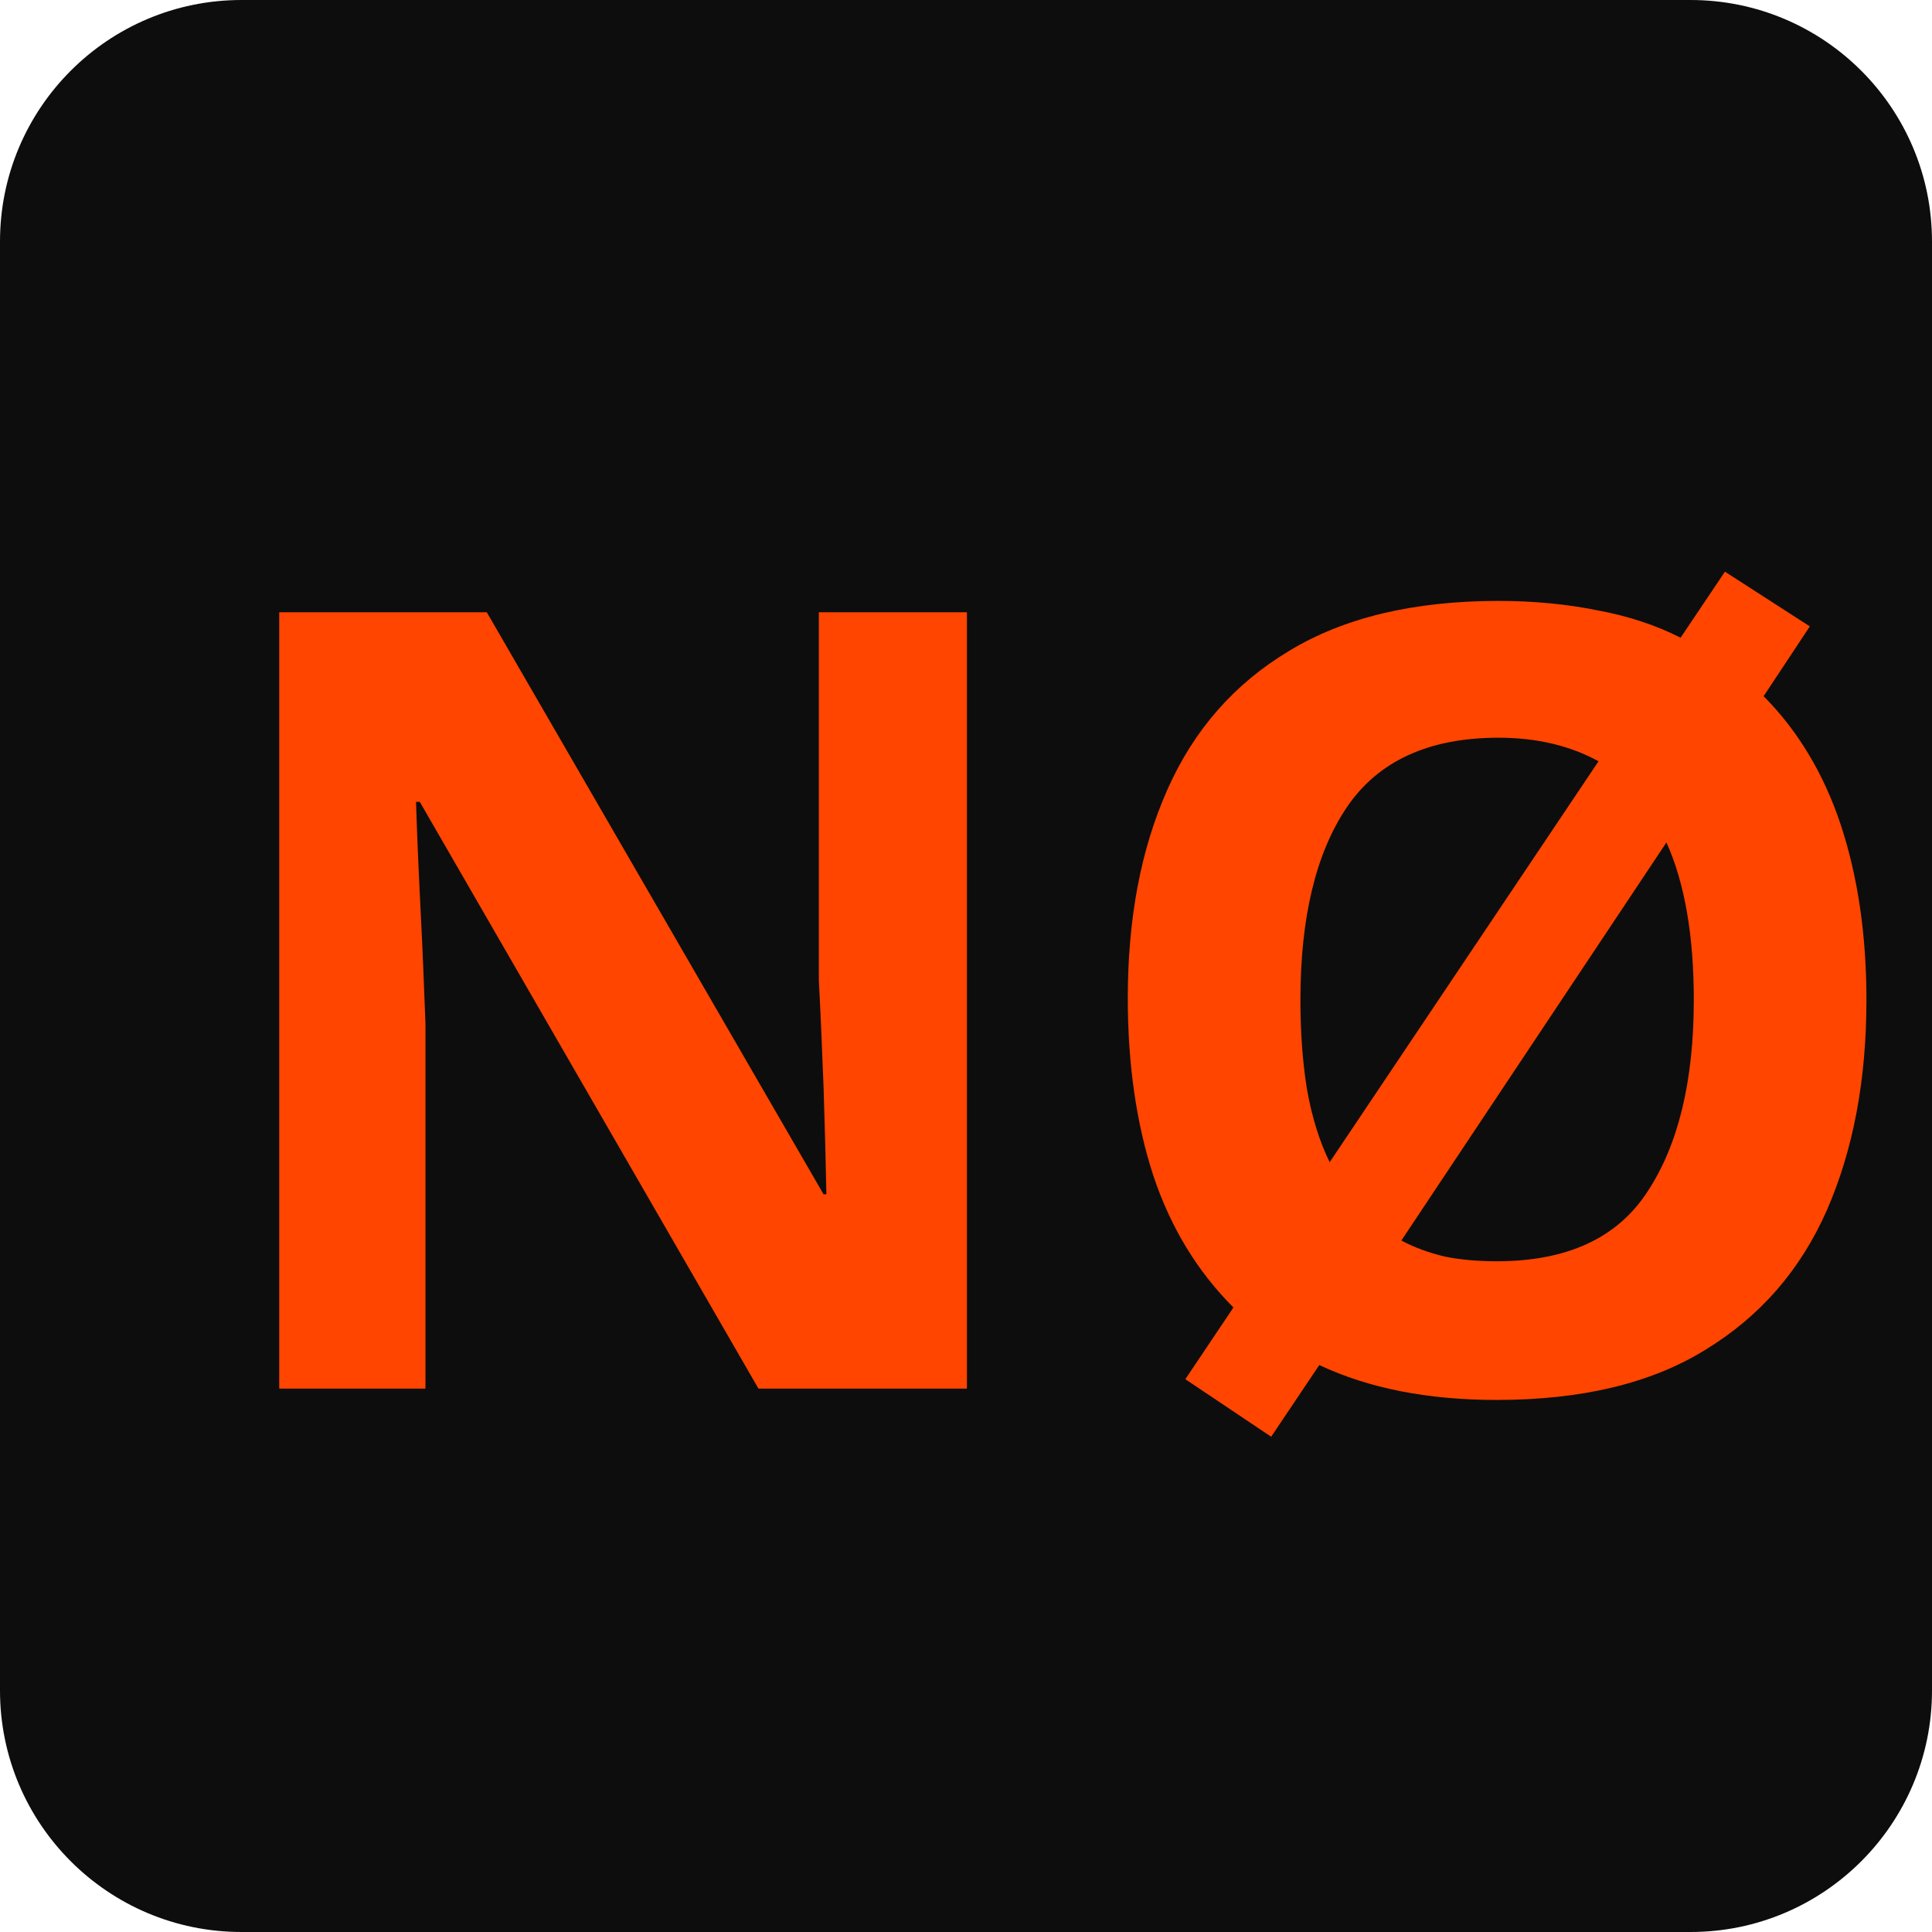
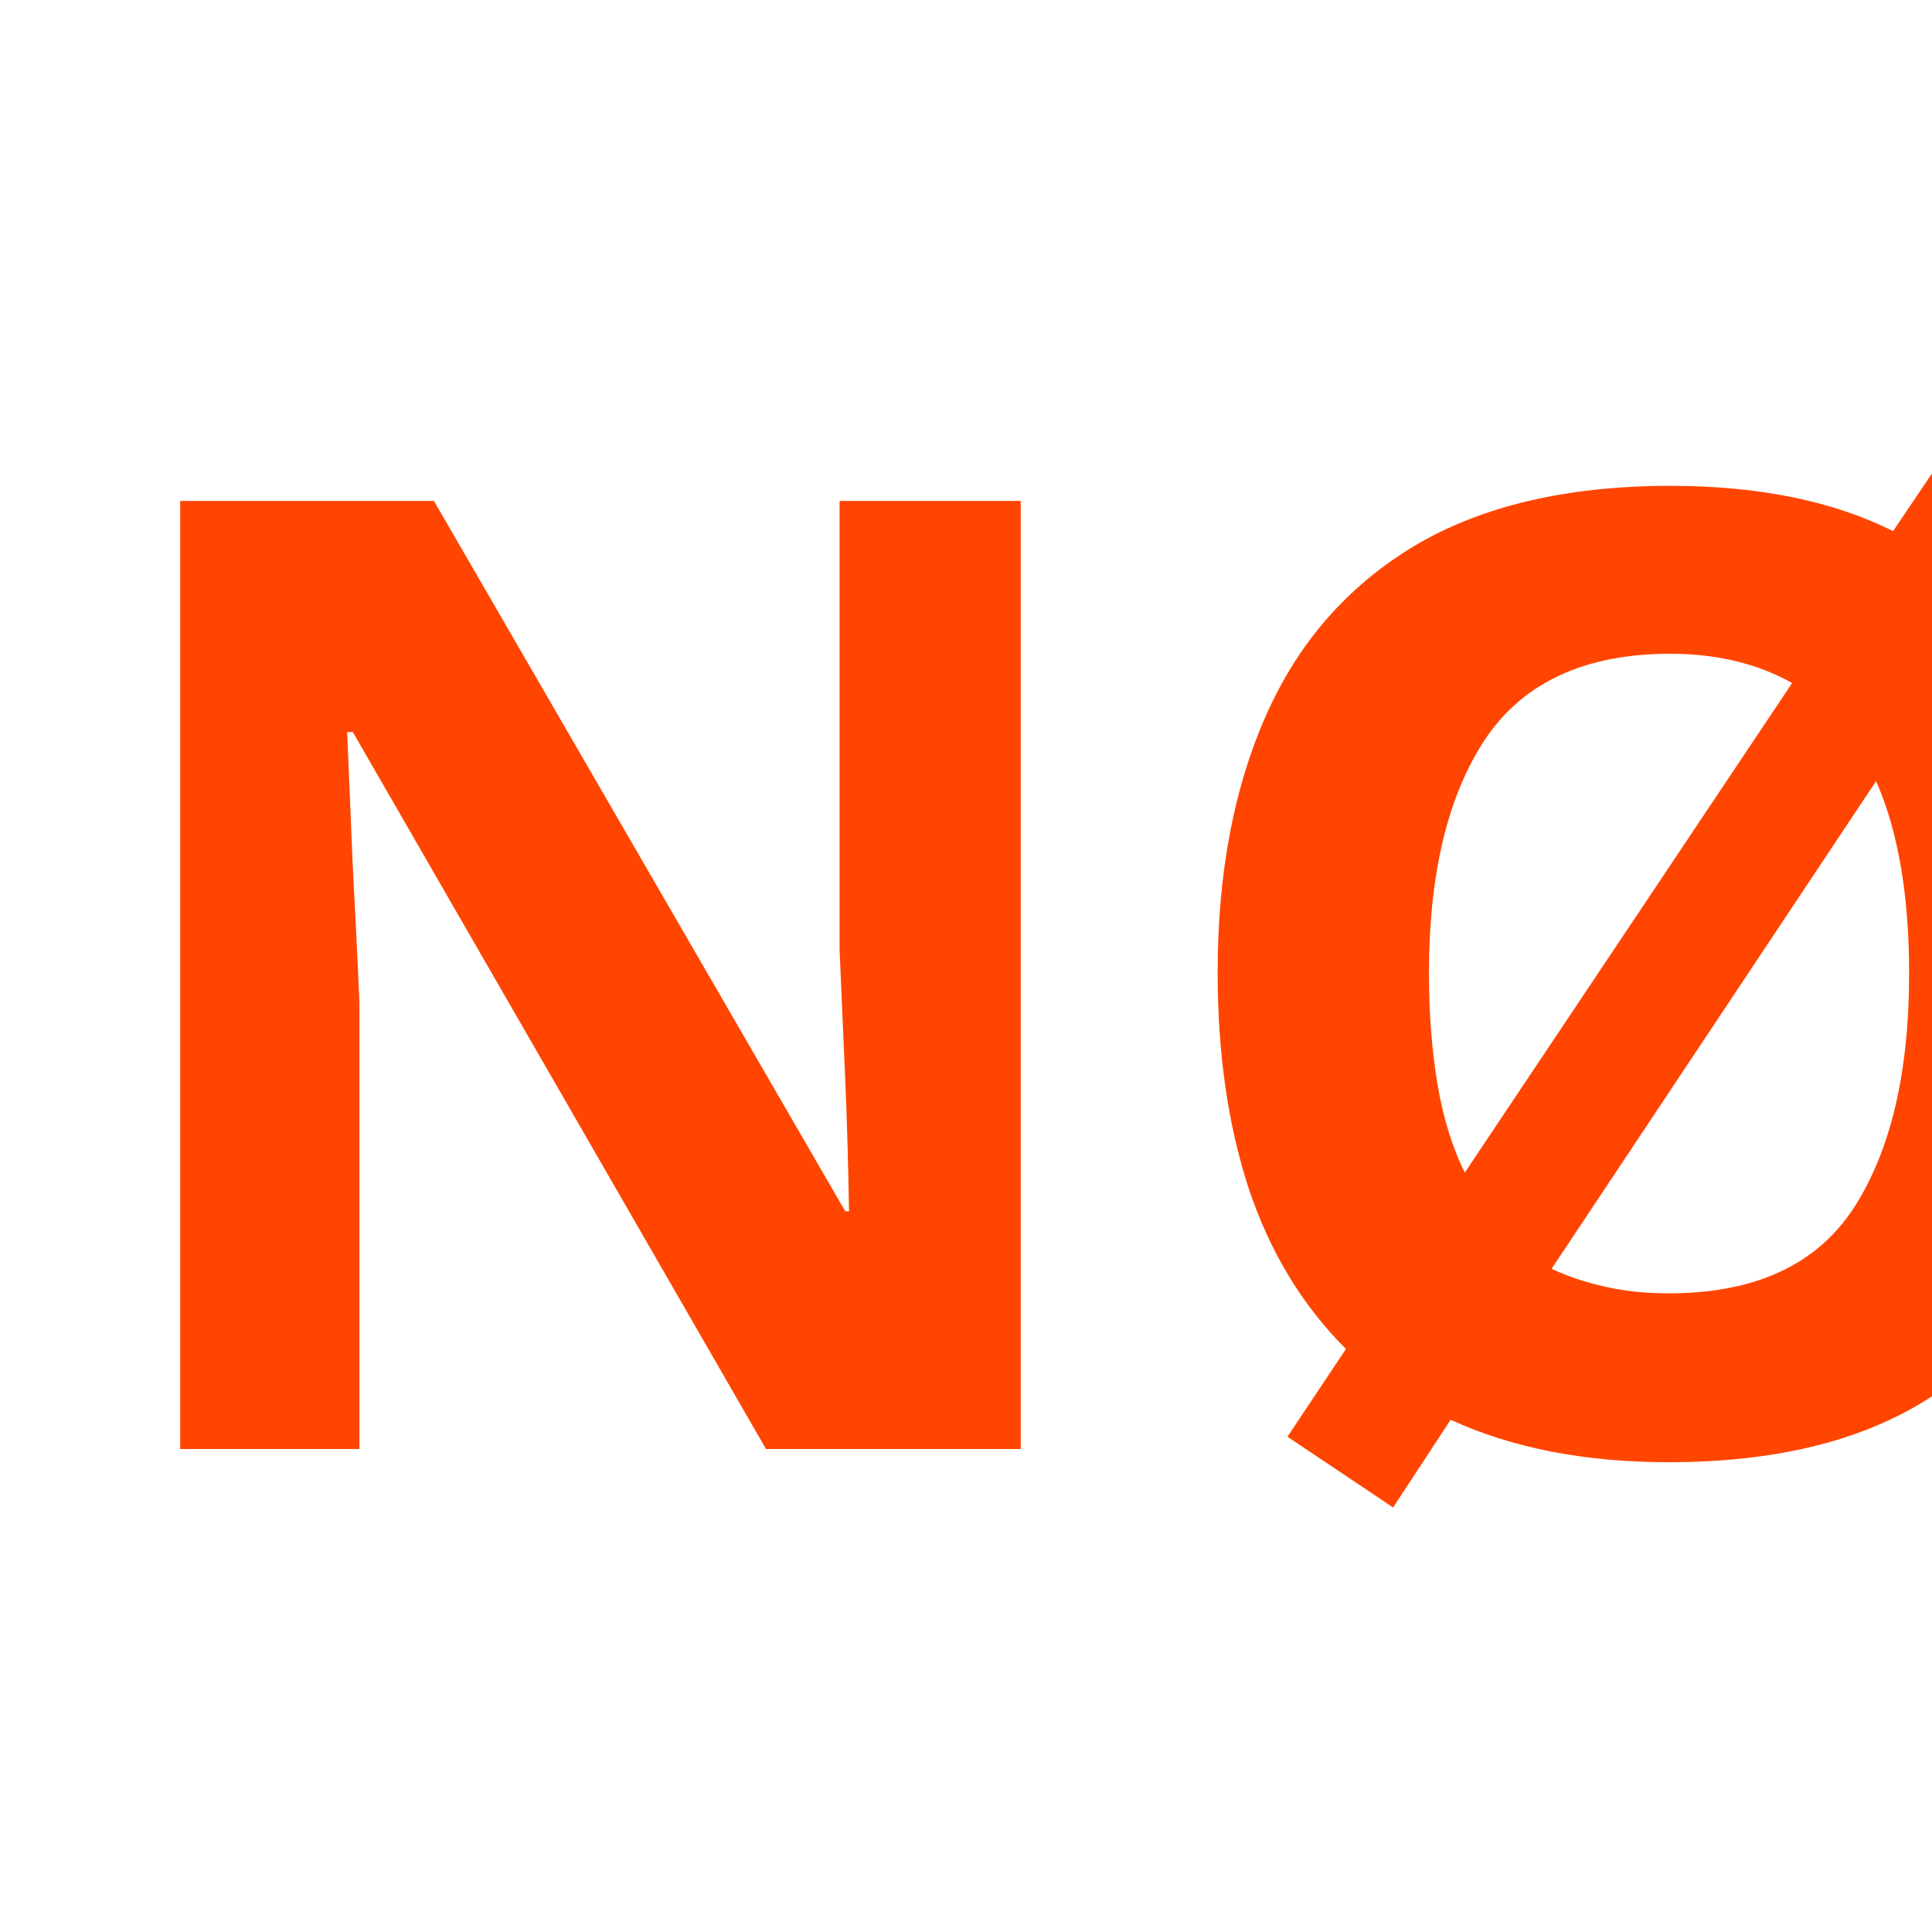
<svg xmlns="http://www.w3.org/2000/svg" viewBox="0 0 32 32">
-   <rect width="32" height="32" rx="4" fill="#0D0D0D" />
-   <text x="3" y="23" font-family="Big Shoulders Display, Bebas Neue, Arial Unicode MS, sans-serif" font-weight="900" font-size="18">
+   <text x="1" y="24" font-family="Big Shoulders Display, Bebas Neue, Arial Unicode MS, sans-serif" font-weight="900" font-size="22">
    <tspan fill="#FF4500">NØ</tspan>
  </text>
</svg>
